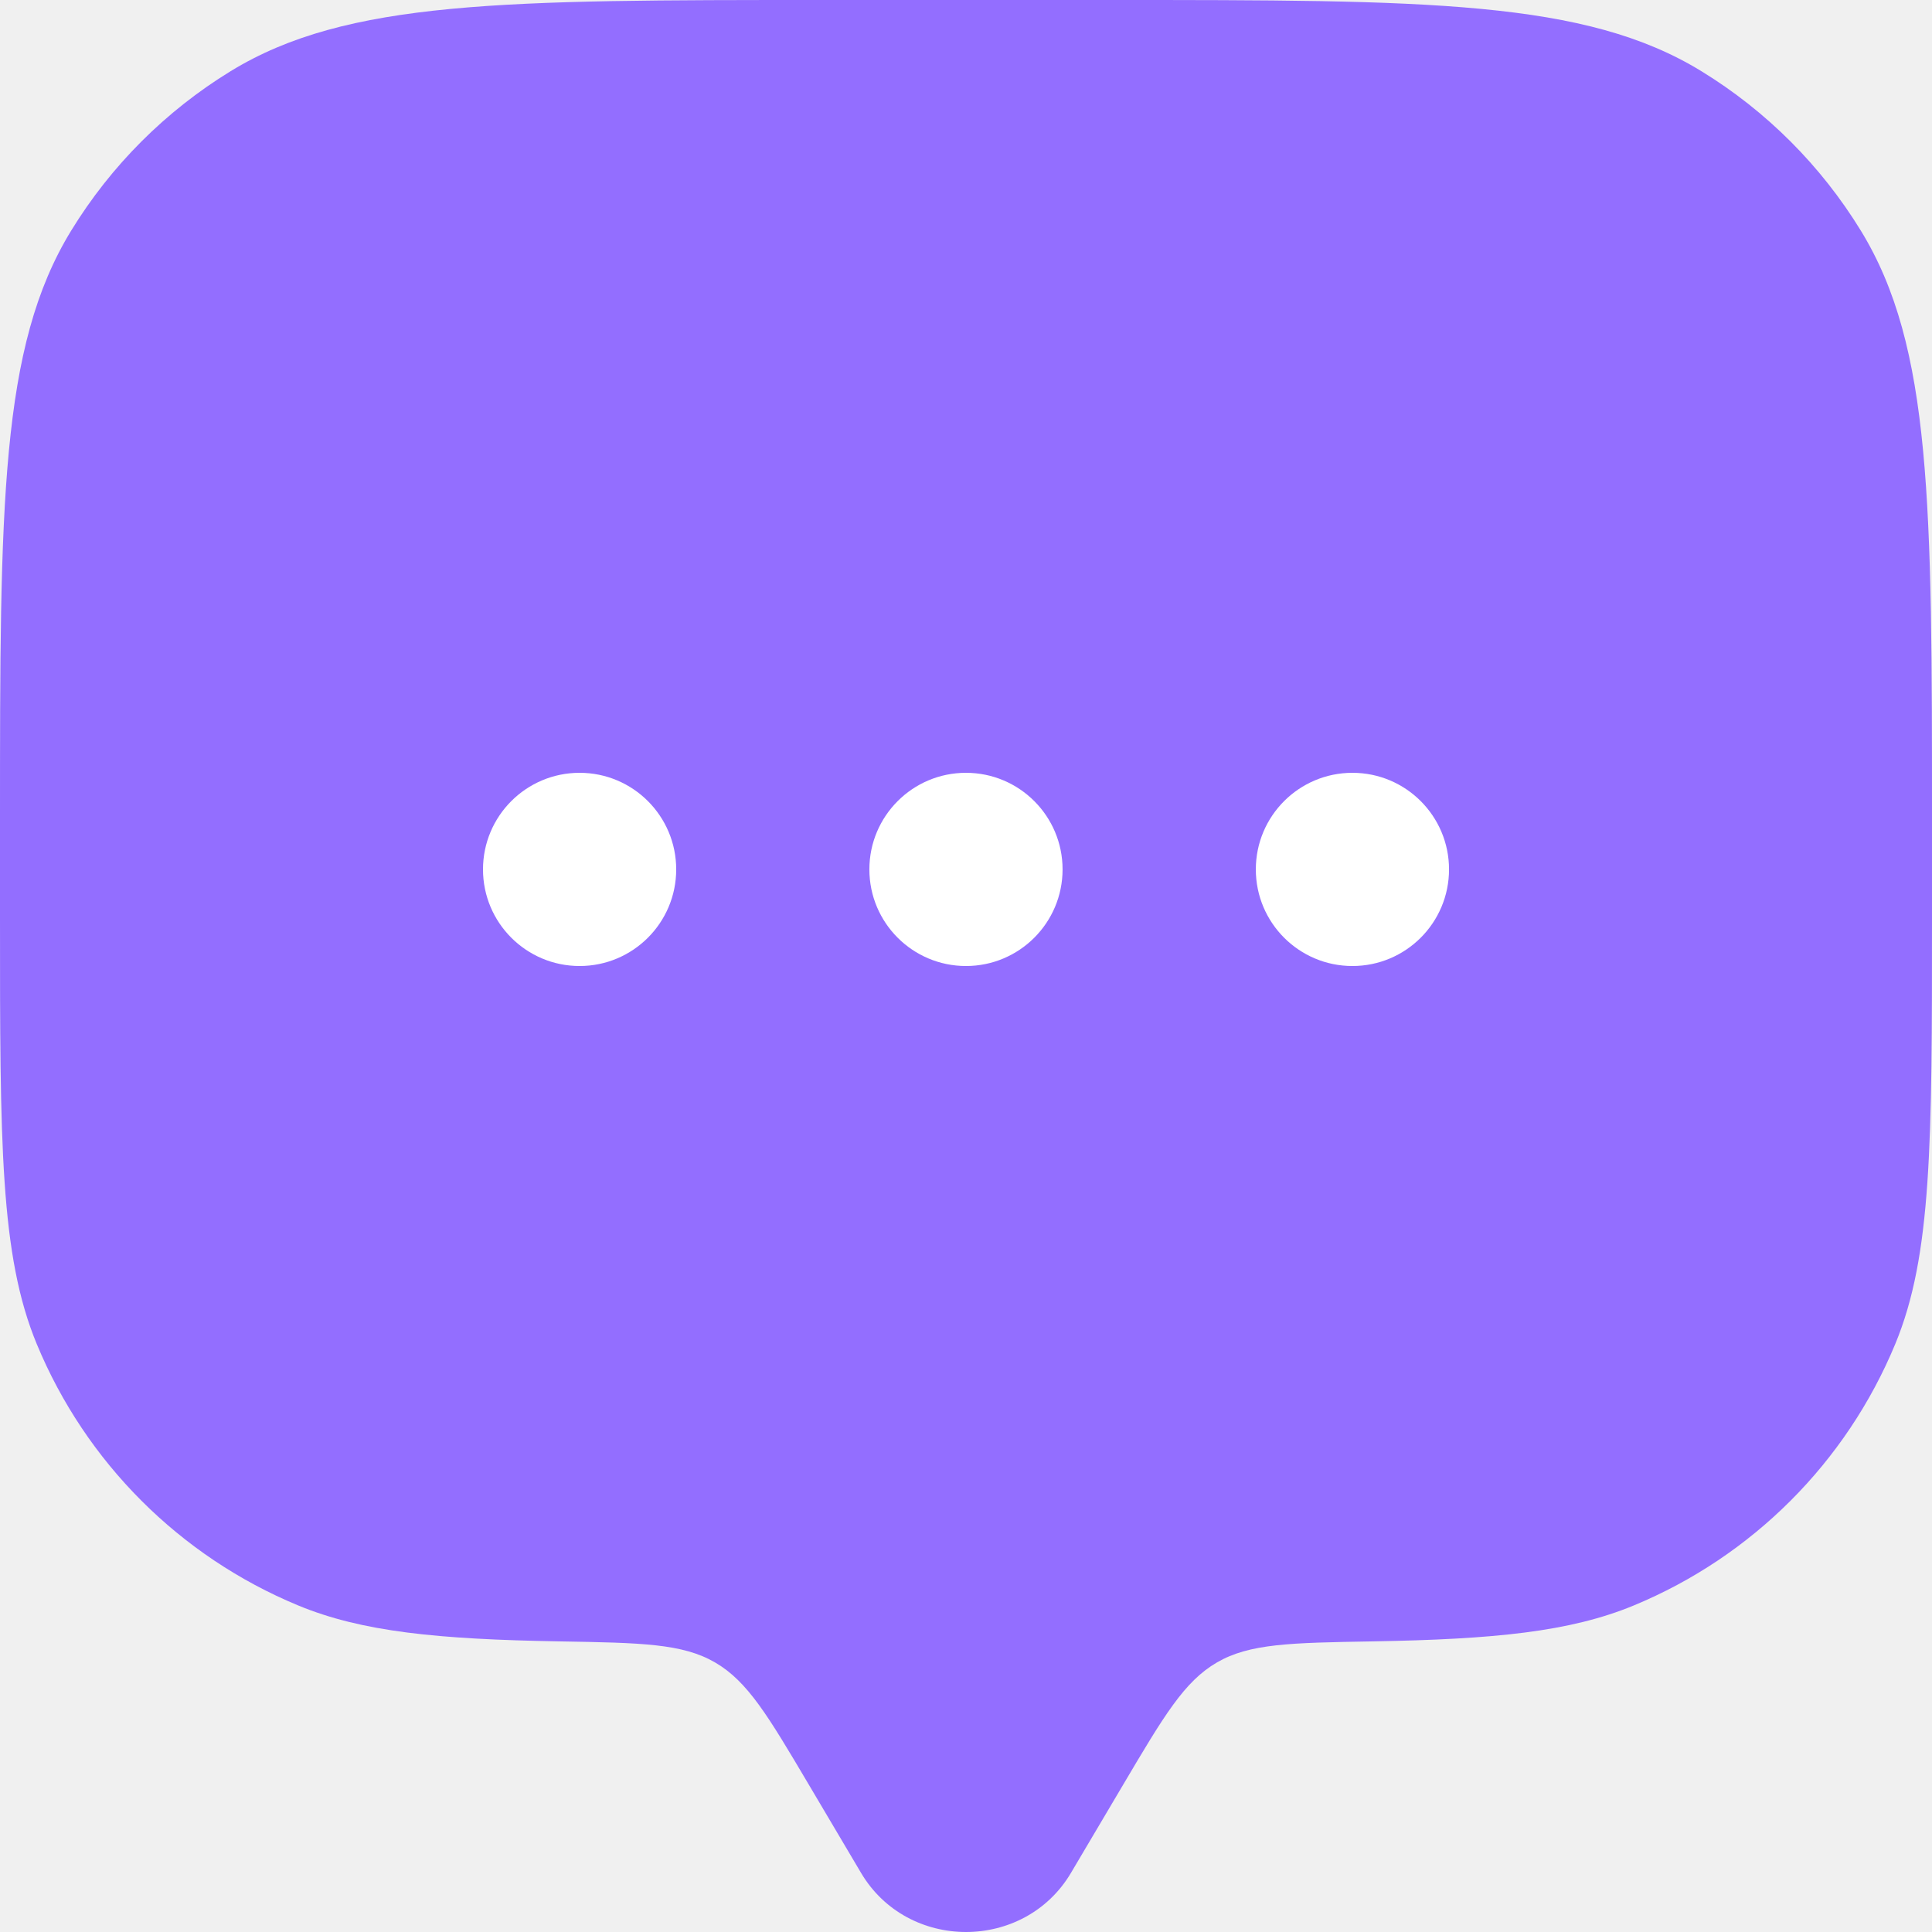
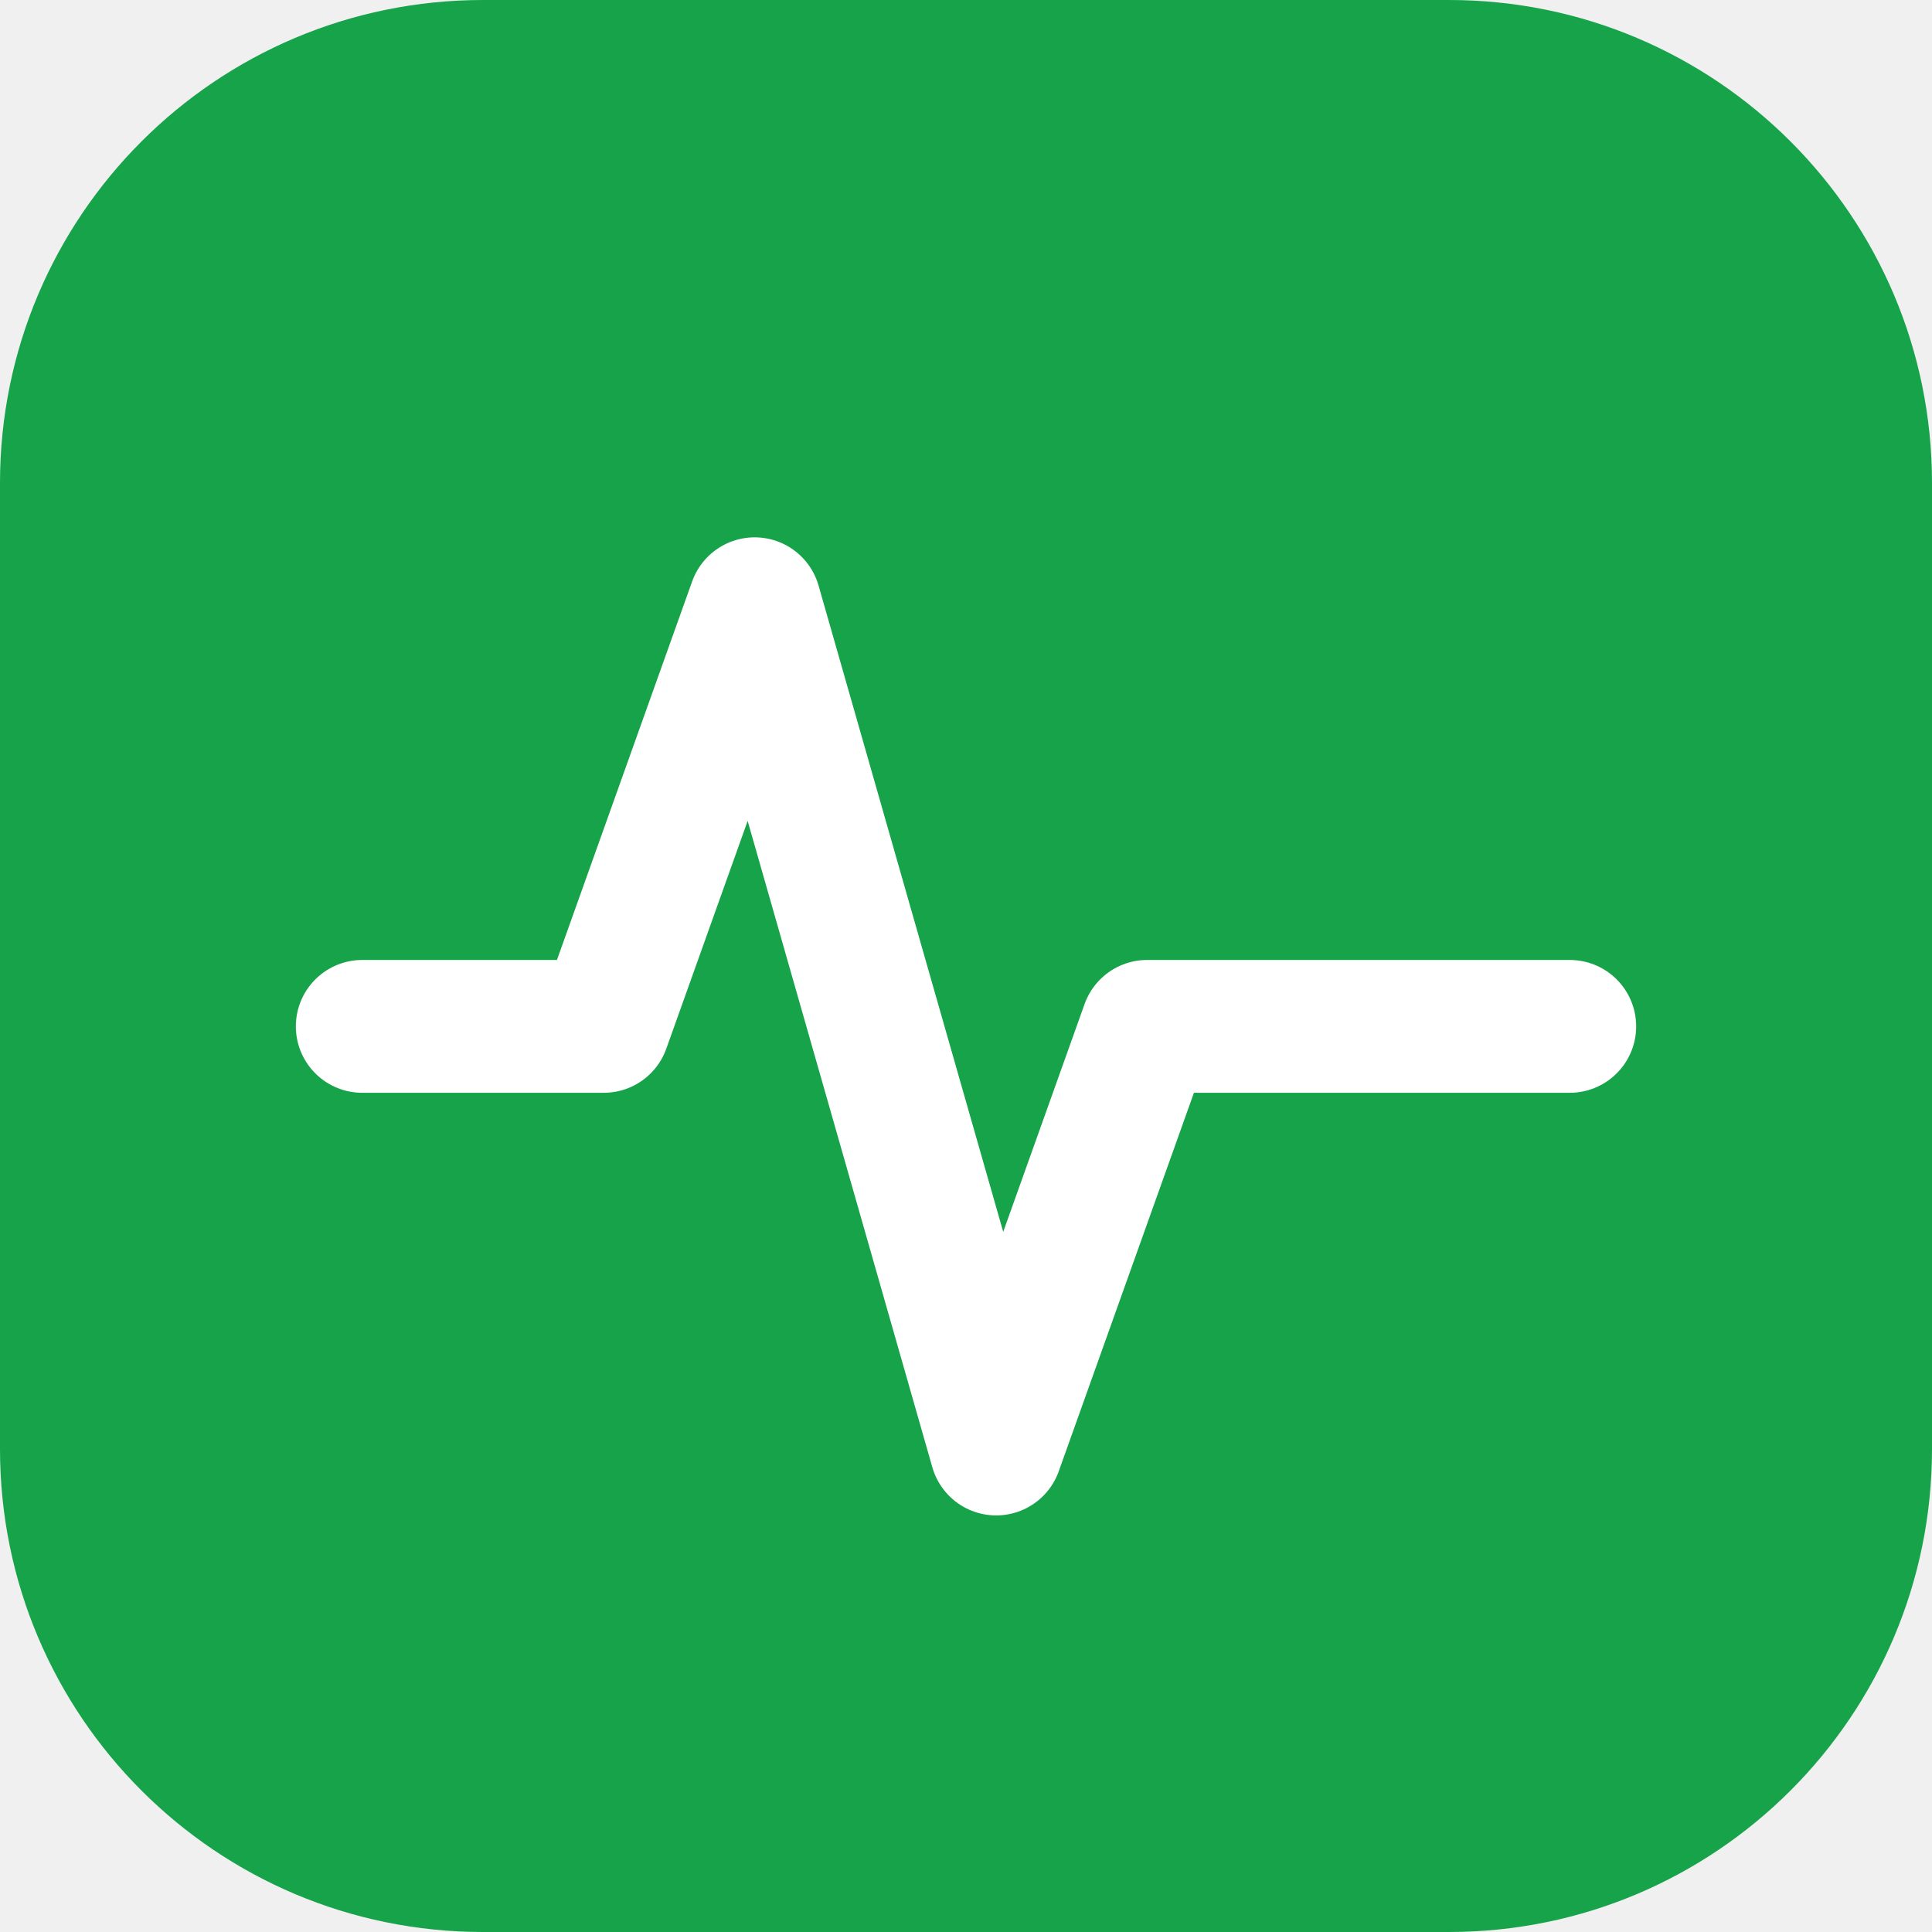
- <svg xmlns="http://www.w3.org/2000/svg" width="300" height="300" viewBox="0 0 300 300" fill="none">
-   <path d="M174.433 277.078L166.301 290.817C159.053 303.061 140.948 303.061 133.7 290.817L125.568 277.078C119.261 266.422 116.108 261.096 111.042 258.148C105.977 255.202 99.599 255.092 86.844 254.873C68.014 254.548 56.204 253.394 46.299 249.292C27.922 241.679 13.321 227.08 5.709 208.702C-4.47037e-07 194.92 0 177.446 0 142.501V127.5C0 78.399 -8.94073e-07 53.848 11.052 35.813C17.236 25.721 25.721 17.236 35.813 11.052C53.848 -8.94073e-07 78.399 0 127.5 0H172.501C221.602 0 246.152 -8.94073e-07 264.188 11.052C274.281 17.236 282.765 25.721 288.949 35.813C300.001 53.848 300.001 78.399 300.001 127.5V142.501C300.001 177.446 300.001 194.92 294.292 208.702C286.68 227.08 272.08 241.679 253.702 249.292C243.797 253.394 231.988 254.548 213.157 254.873C200.401 255.092 194.024 255.202 188.959 258.148C183.893 261.094 180.739 266.422 174.433 277.078Z" fill="#936EFF" />
-   <path d="M225.004 135.002C225.004 143.287 218.288 150.002 210.004 150.002C201.719 150.002 195.004 143.287 195.004 135.002C195.004 126.717 201.719 120.002 210.004 120.002C218.288 120.002 225.004 126.717 225.004 135.002Z" fill="white" />
-   <path d="M164.996 135.002C164.996 143.287 158.281 150.002 149.996 150.002C141.712 150.002 134.996 143.287 134.996 135.002C134.996 126.717 141.712 120.002 149.996 120.002C158.281 120.002 164.996 126.717 164.996 135.002Z" fill="white" />
-   <path d="M105 135.002C105 143.287 98.284 150.002 90 150.002C81.716 150.002 75 143.287 75 135.002C75 126.717 81.716 120.002 90 120.002C98.284 120.002 105 126.717 105 135.002Z" fill="white" />
+ <svg xmlns="http://www.w3.org/2000/svg" viewBox="0 0 32 32" fill="none">
+   <rect width="32" height="32" rx="8" fill="#16a34a" />
+   <path d="M6 17h4l2.5-7 4 14 2.5-7H26" stroke="white" stroke-width="2.2" stroke-linecap="round" stroke-linejoin="round" fill="none" />
</svg>
